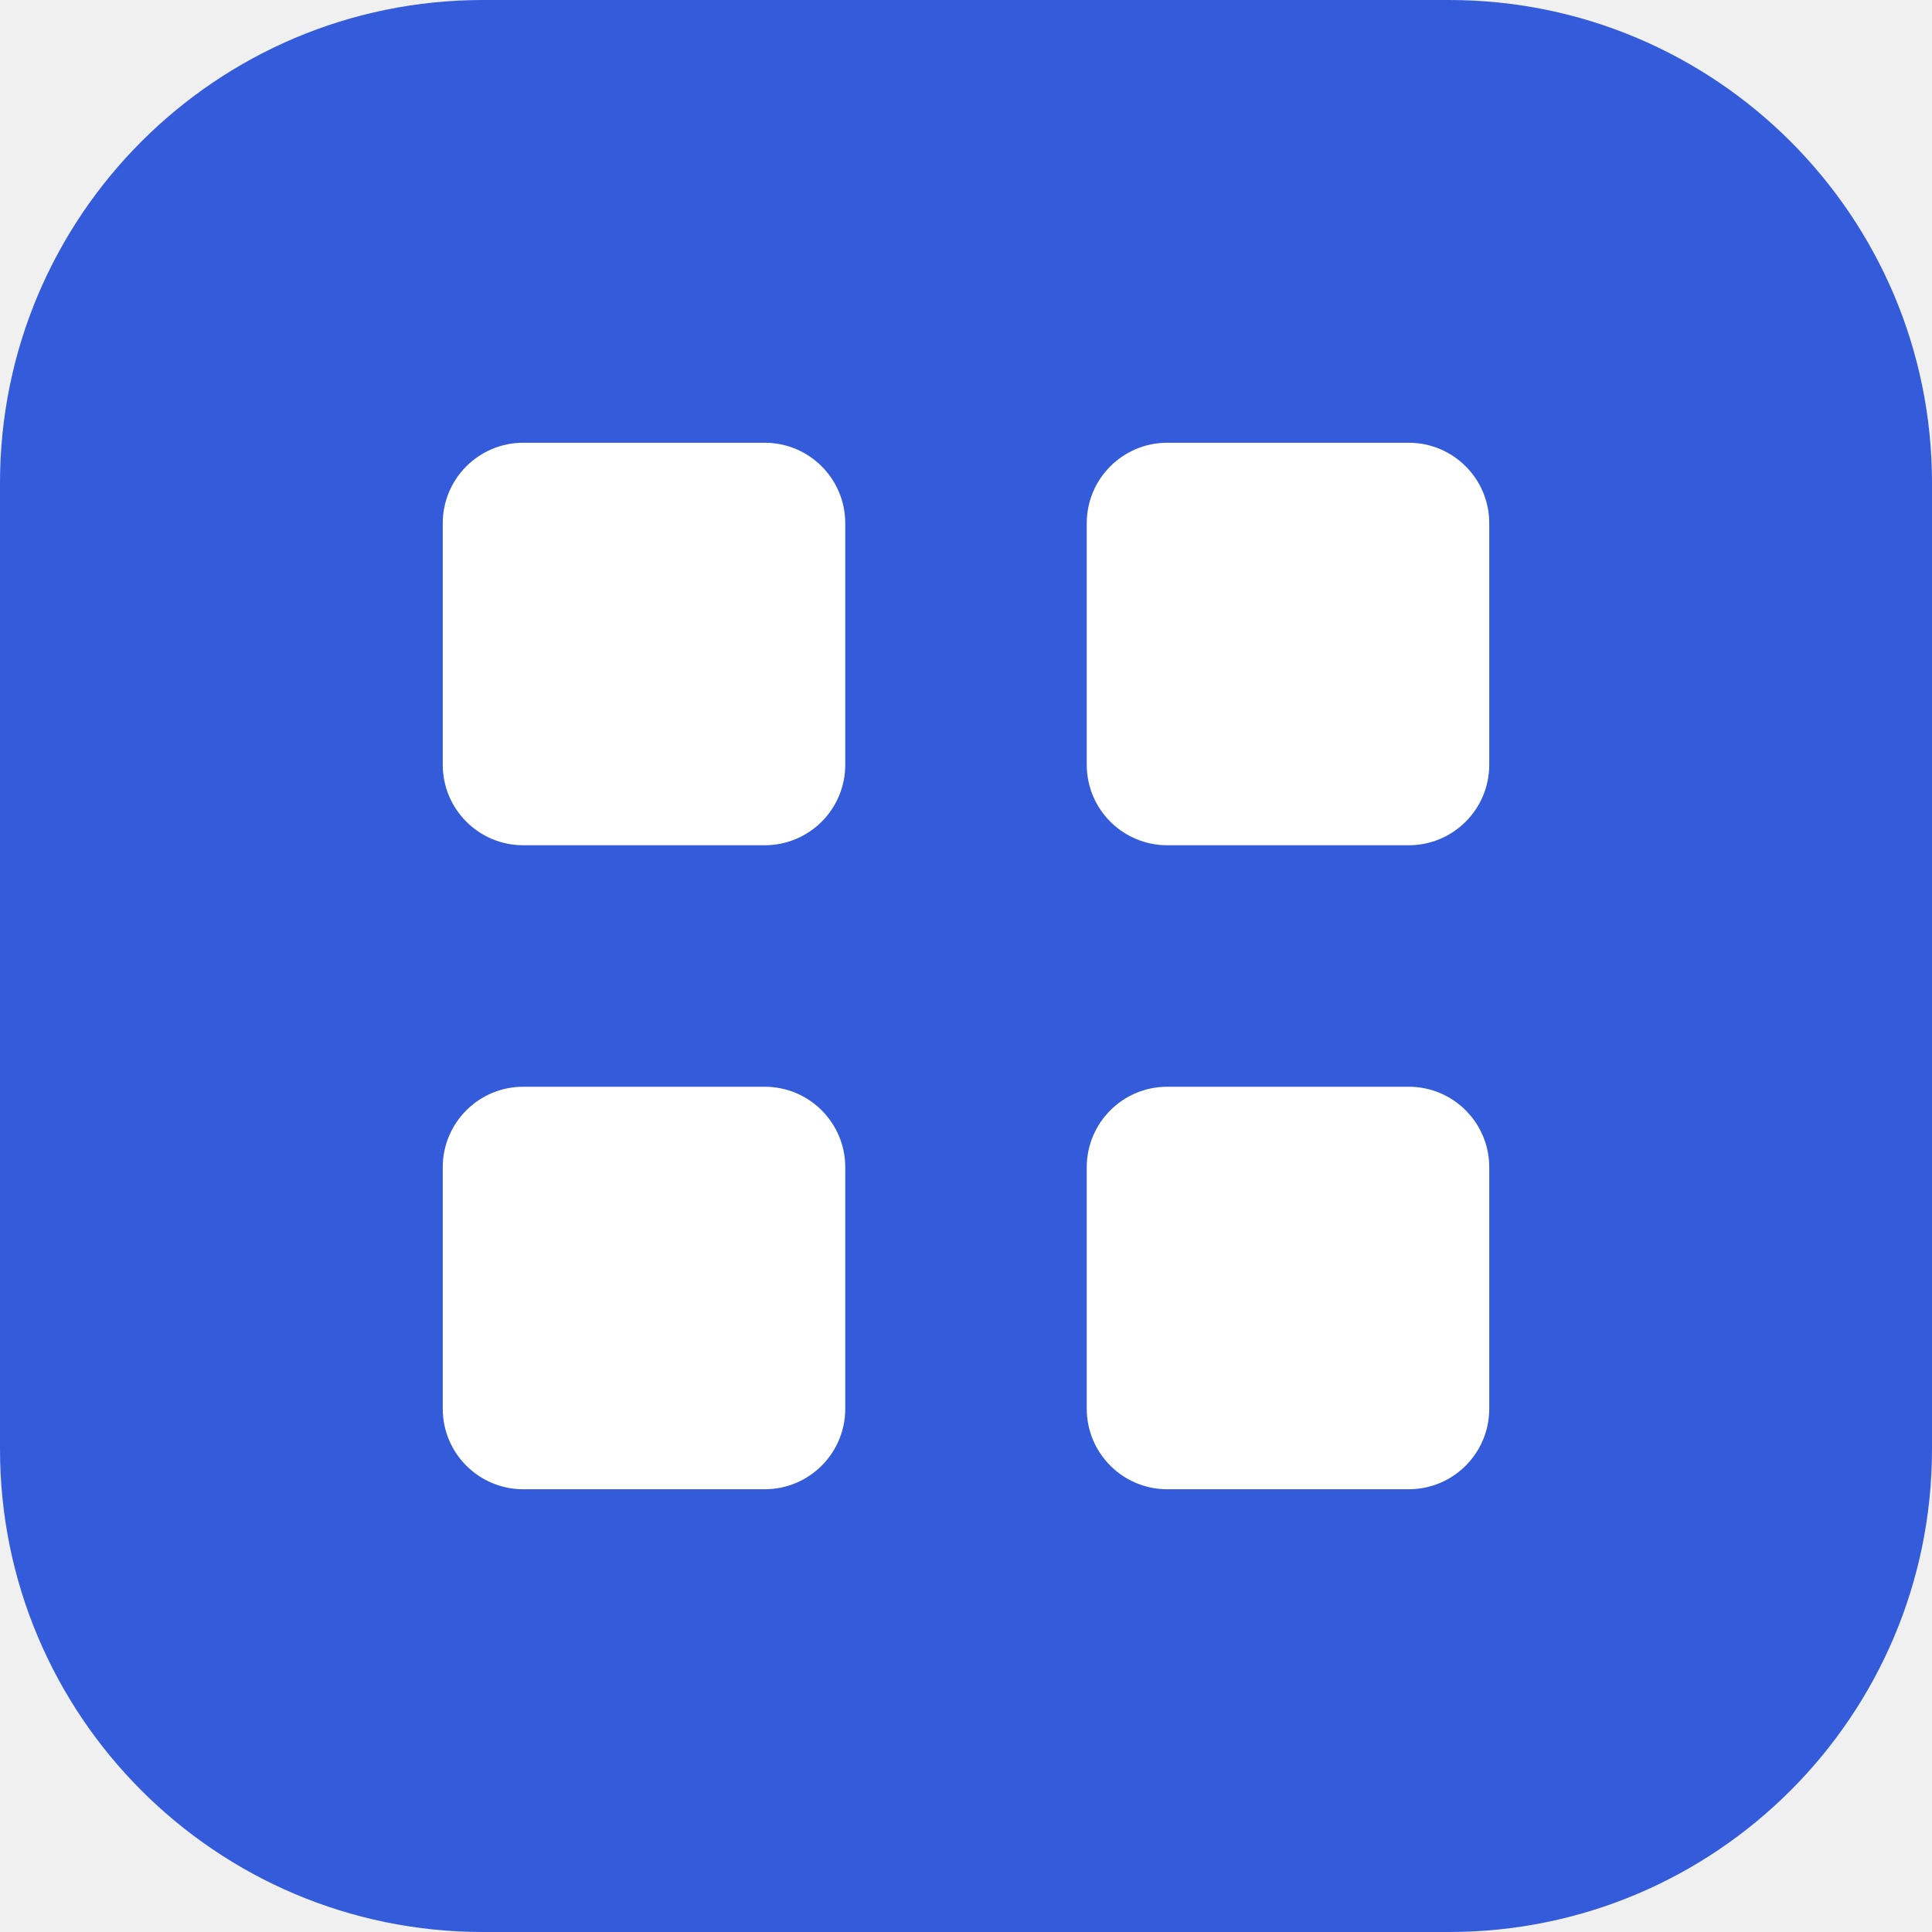
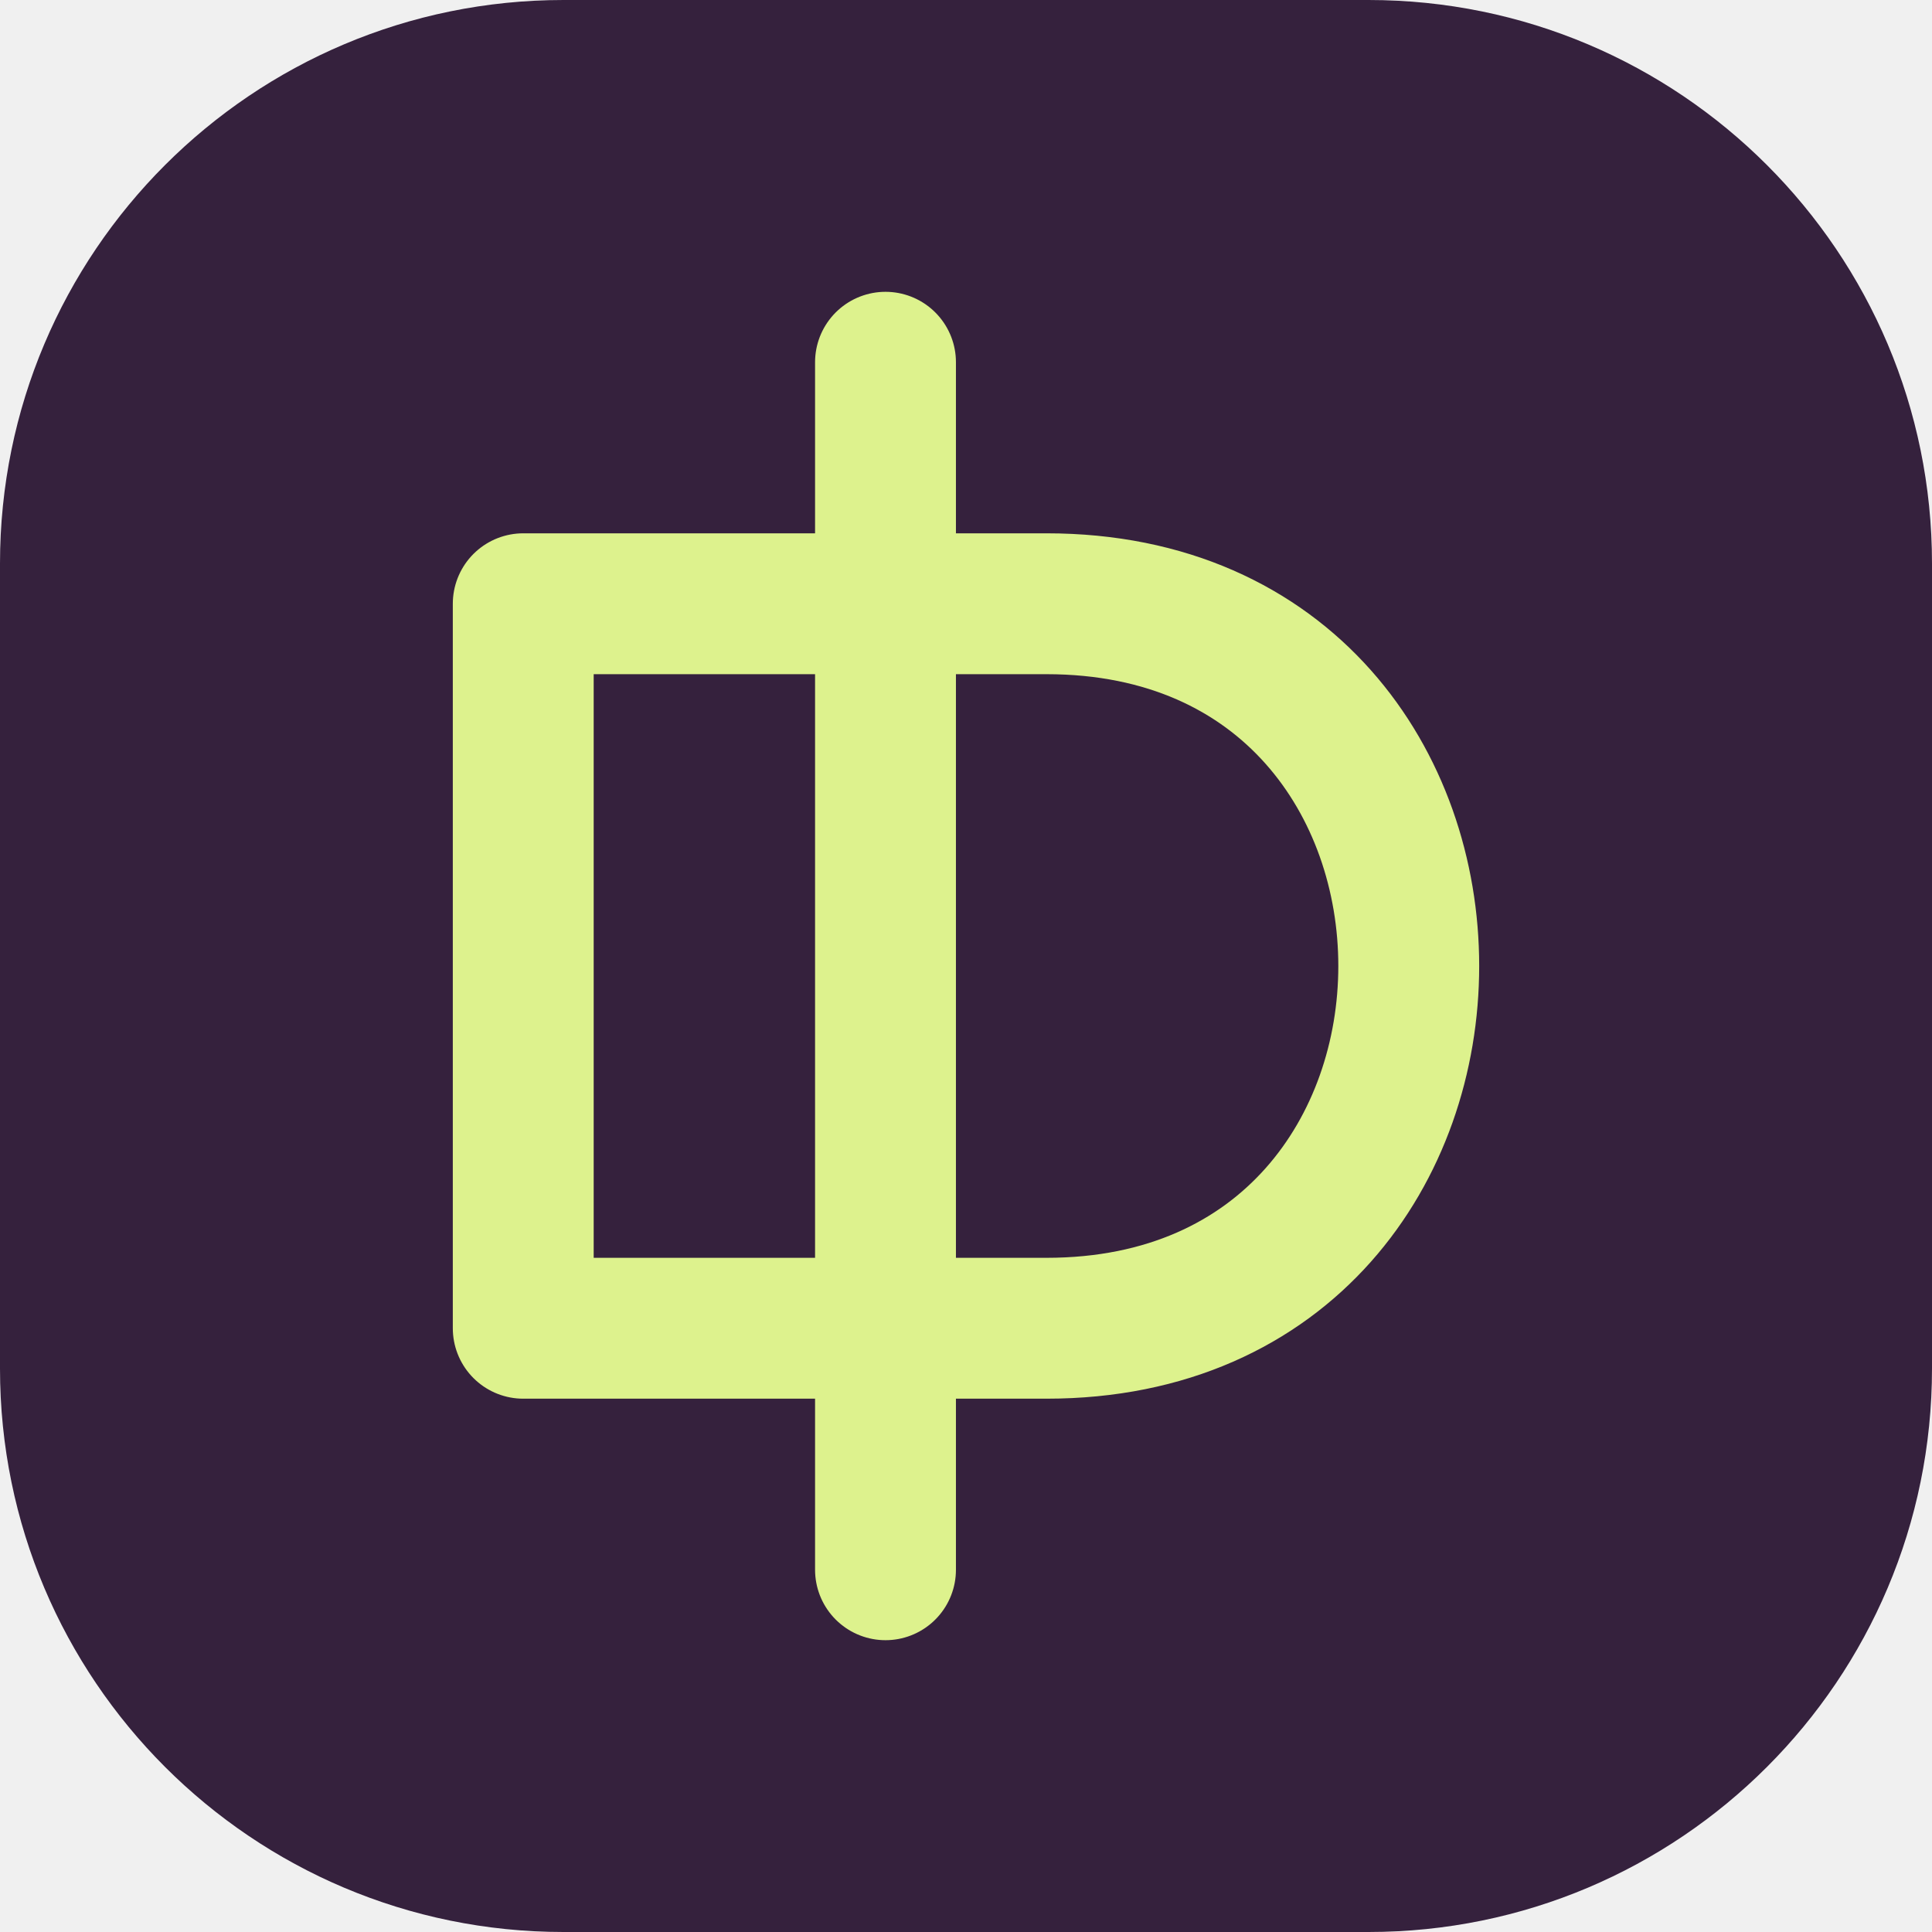
<svg xmlns="http://www.w3.org/2000/svg" viewBox="0 0 48 48">
-   <rect width="48" height="48" rx="12" fill="#345cda" />
-   <g fill="#fff">
-     <rect x="11" y="11" width="10" height="10" rx="2" />
-     <rect x="27" y="11" width="10" height="10" rx="2" />
-     <rect x="11" y="27" width="10" height="10" rx="2" />
-     <rect x="27" y="27" width="10" height="10" rx="2" />
-   </g>
+   <rect width="48" height="48" rx="14" fill="#35213d" />
+   <path d="M13 15h13c12 0 12 18 0 18H13V15zm9-6v30" fill="none" stroke="#ddf28d" stroke-width="3.5" stroke-linecap="round" stroke-linejoin="round" />
</svg>
